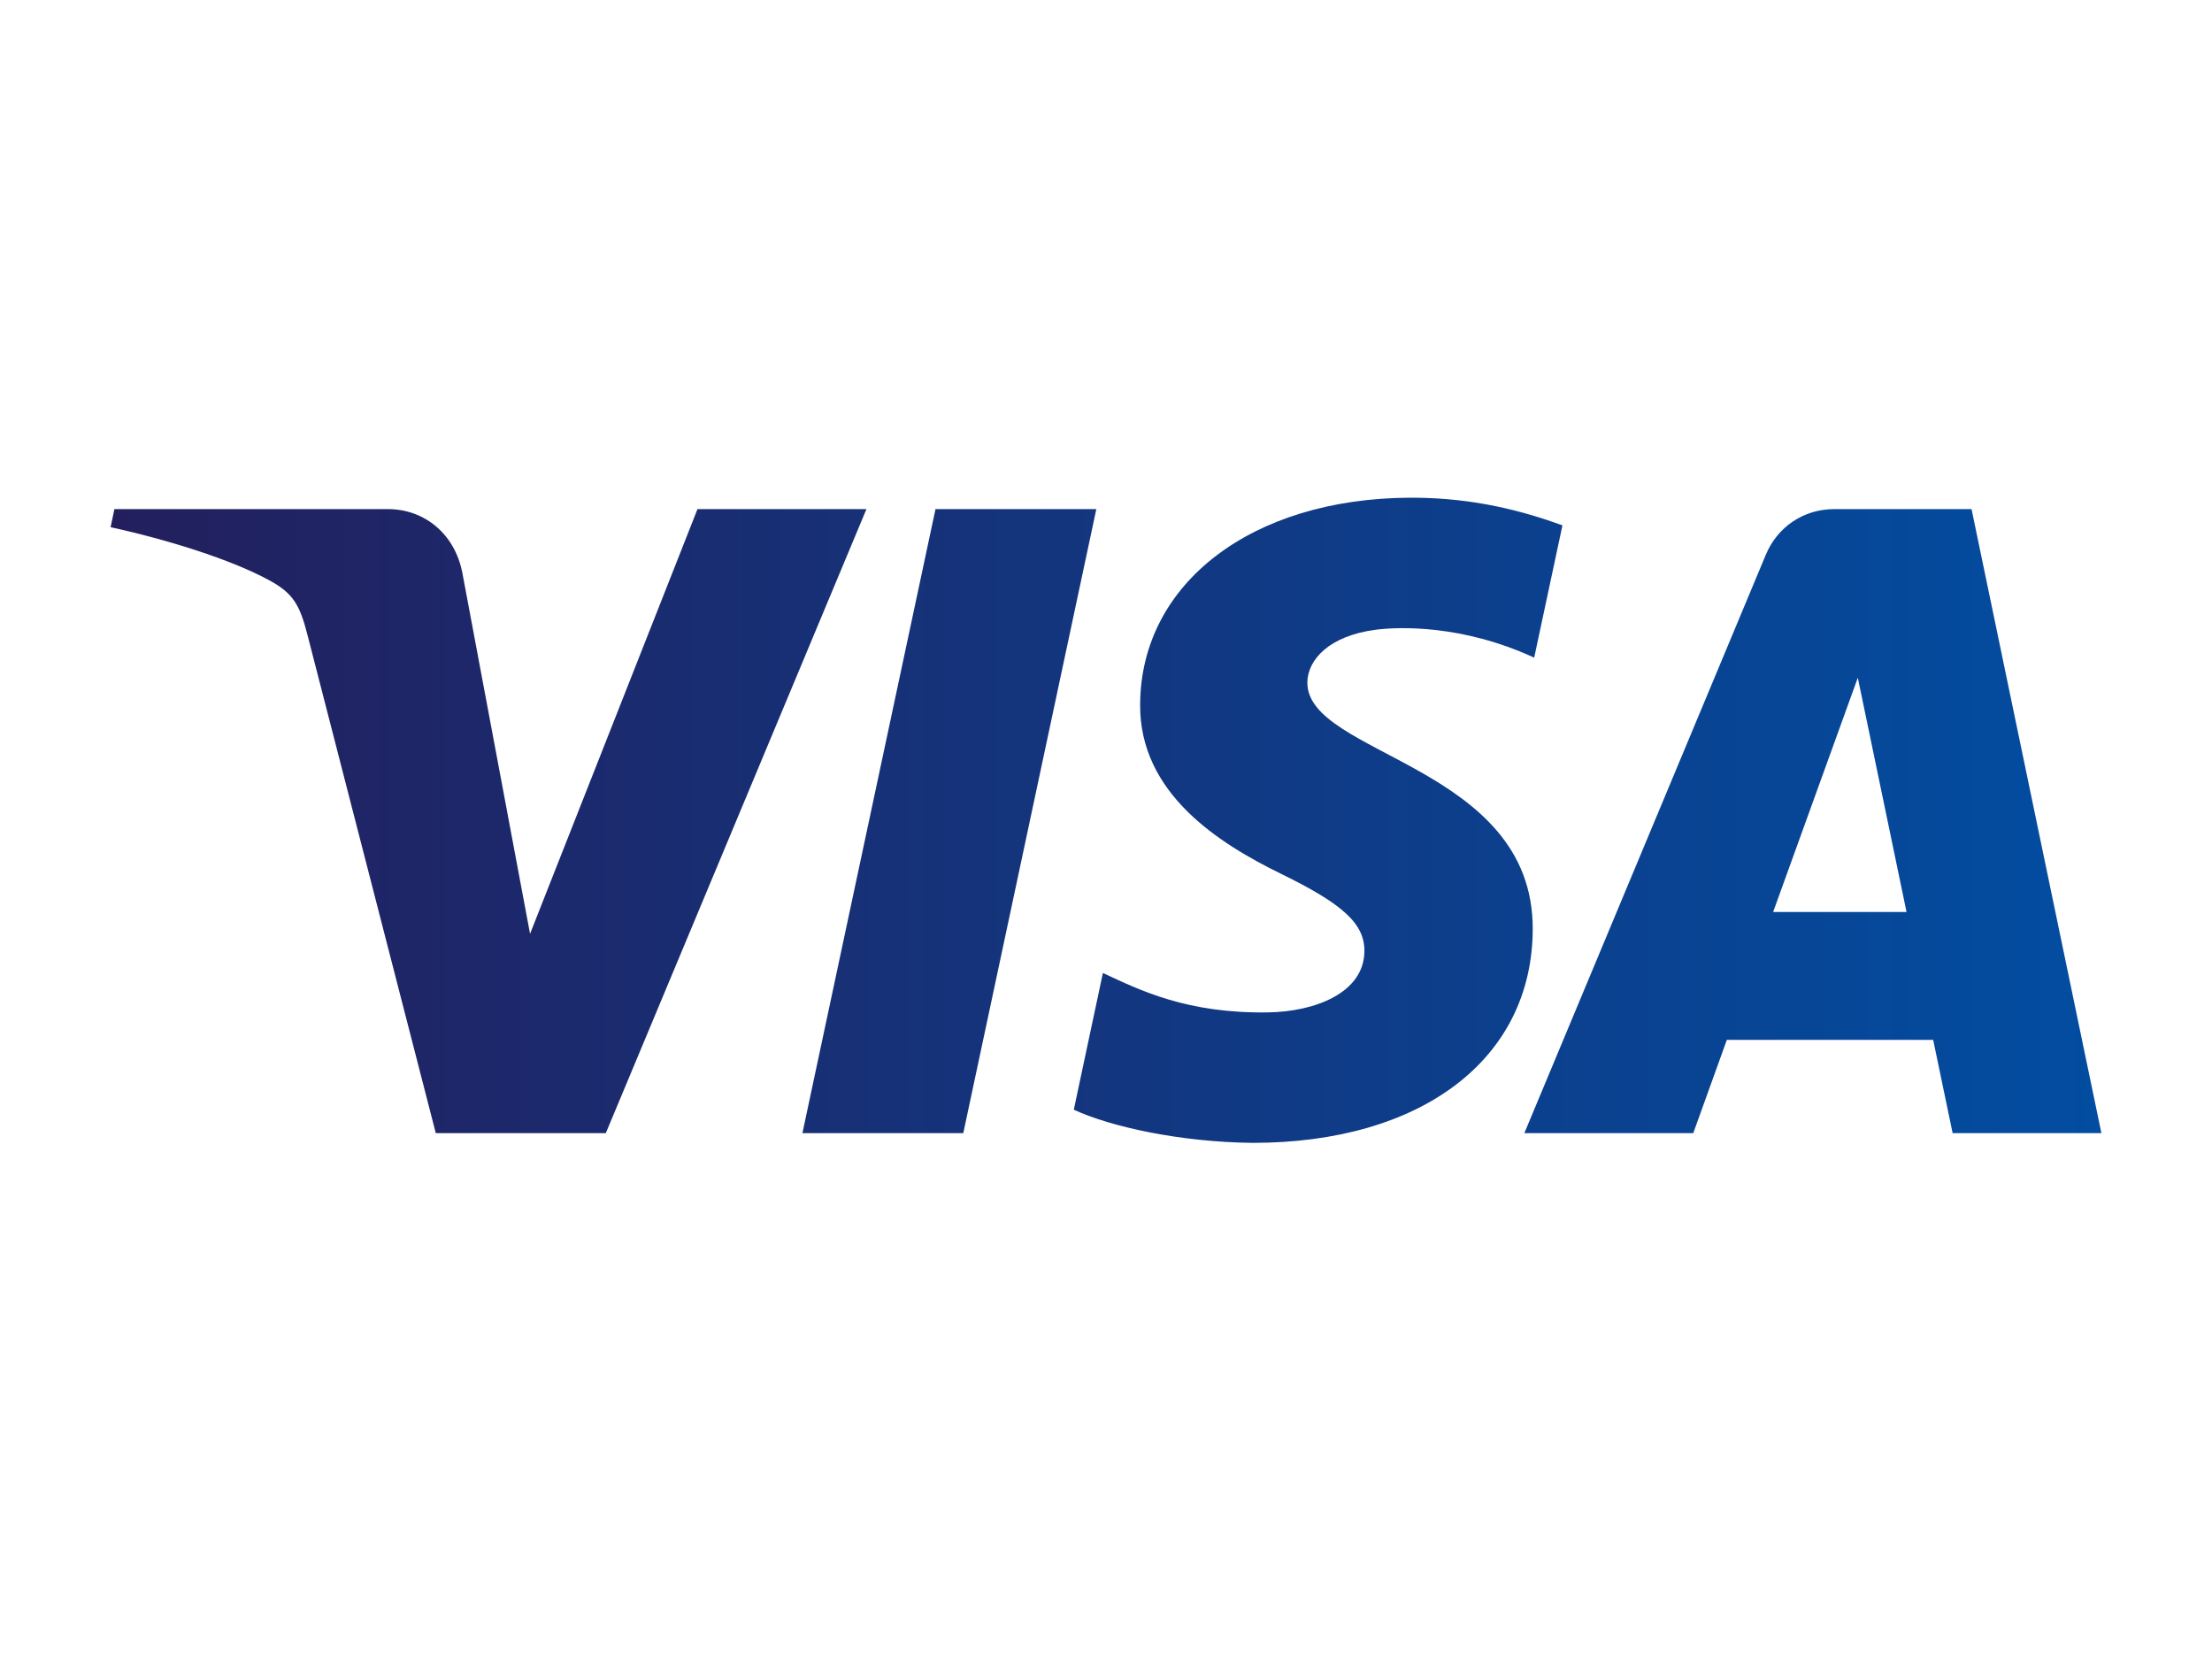
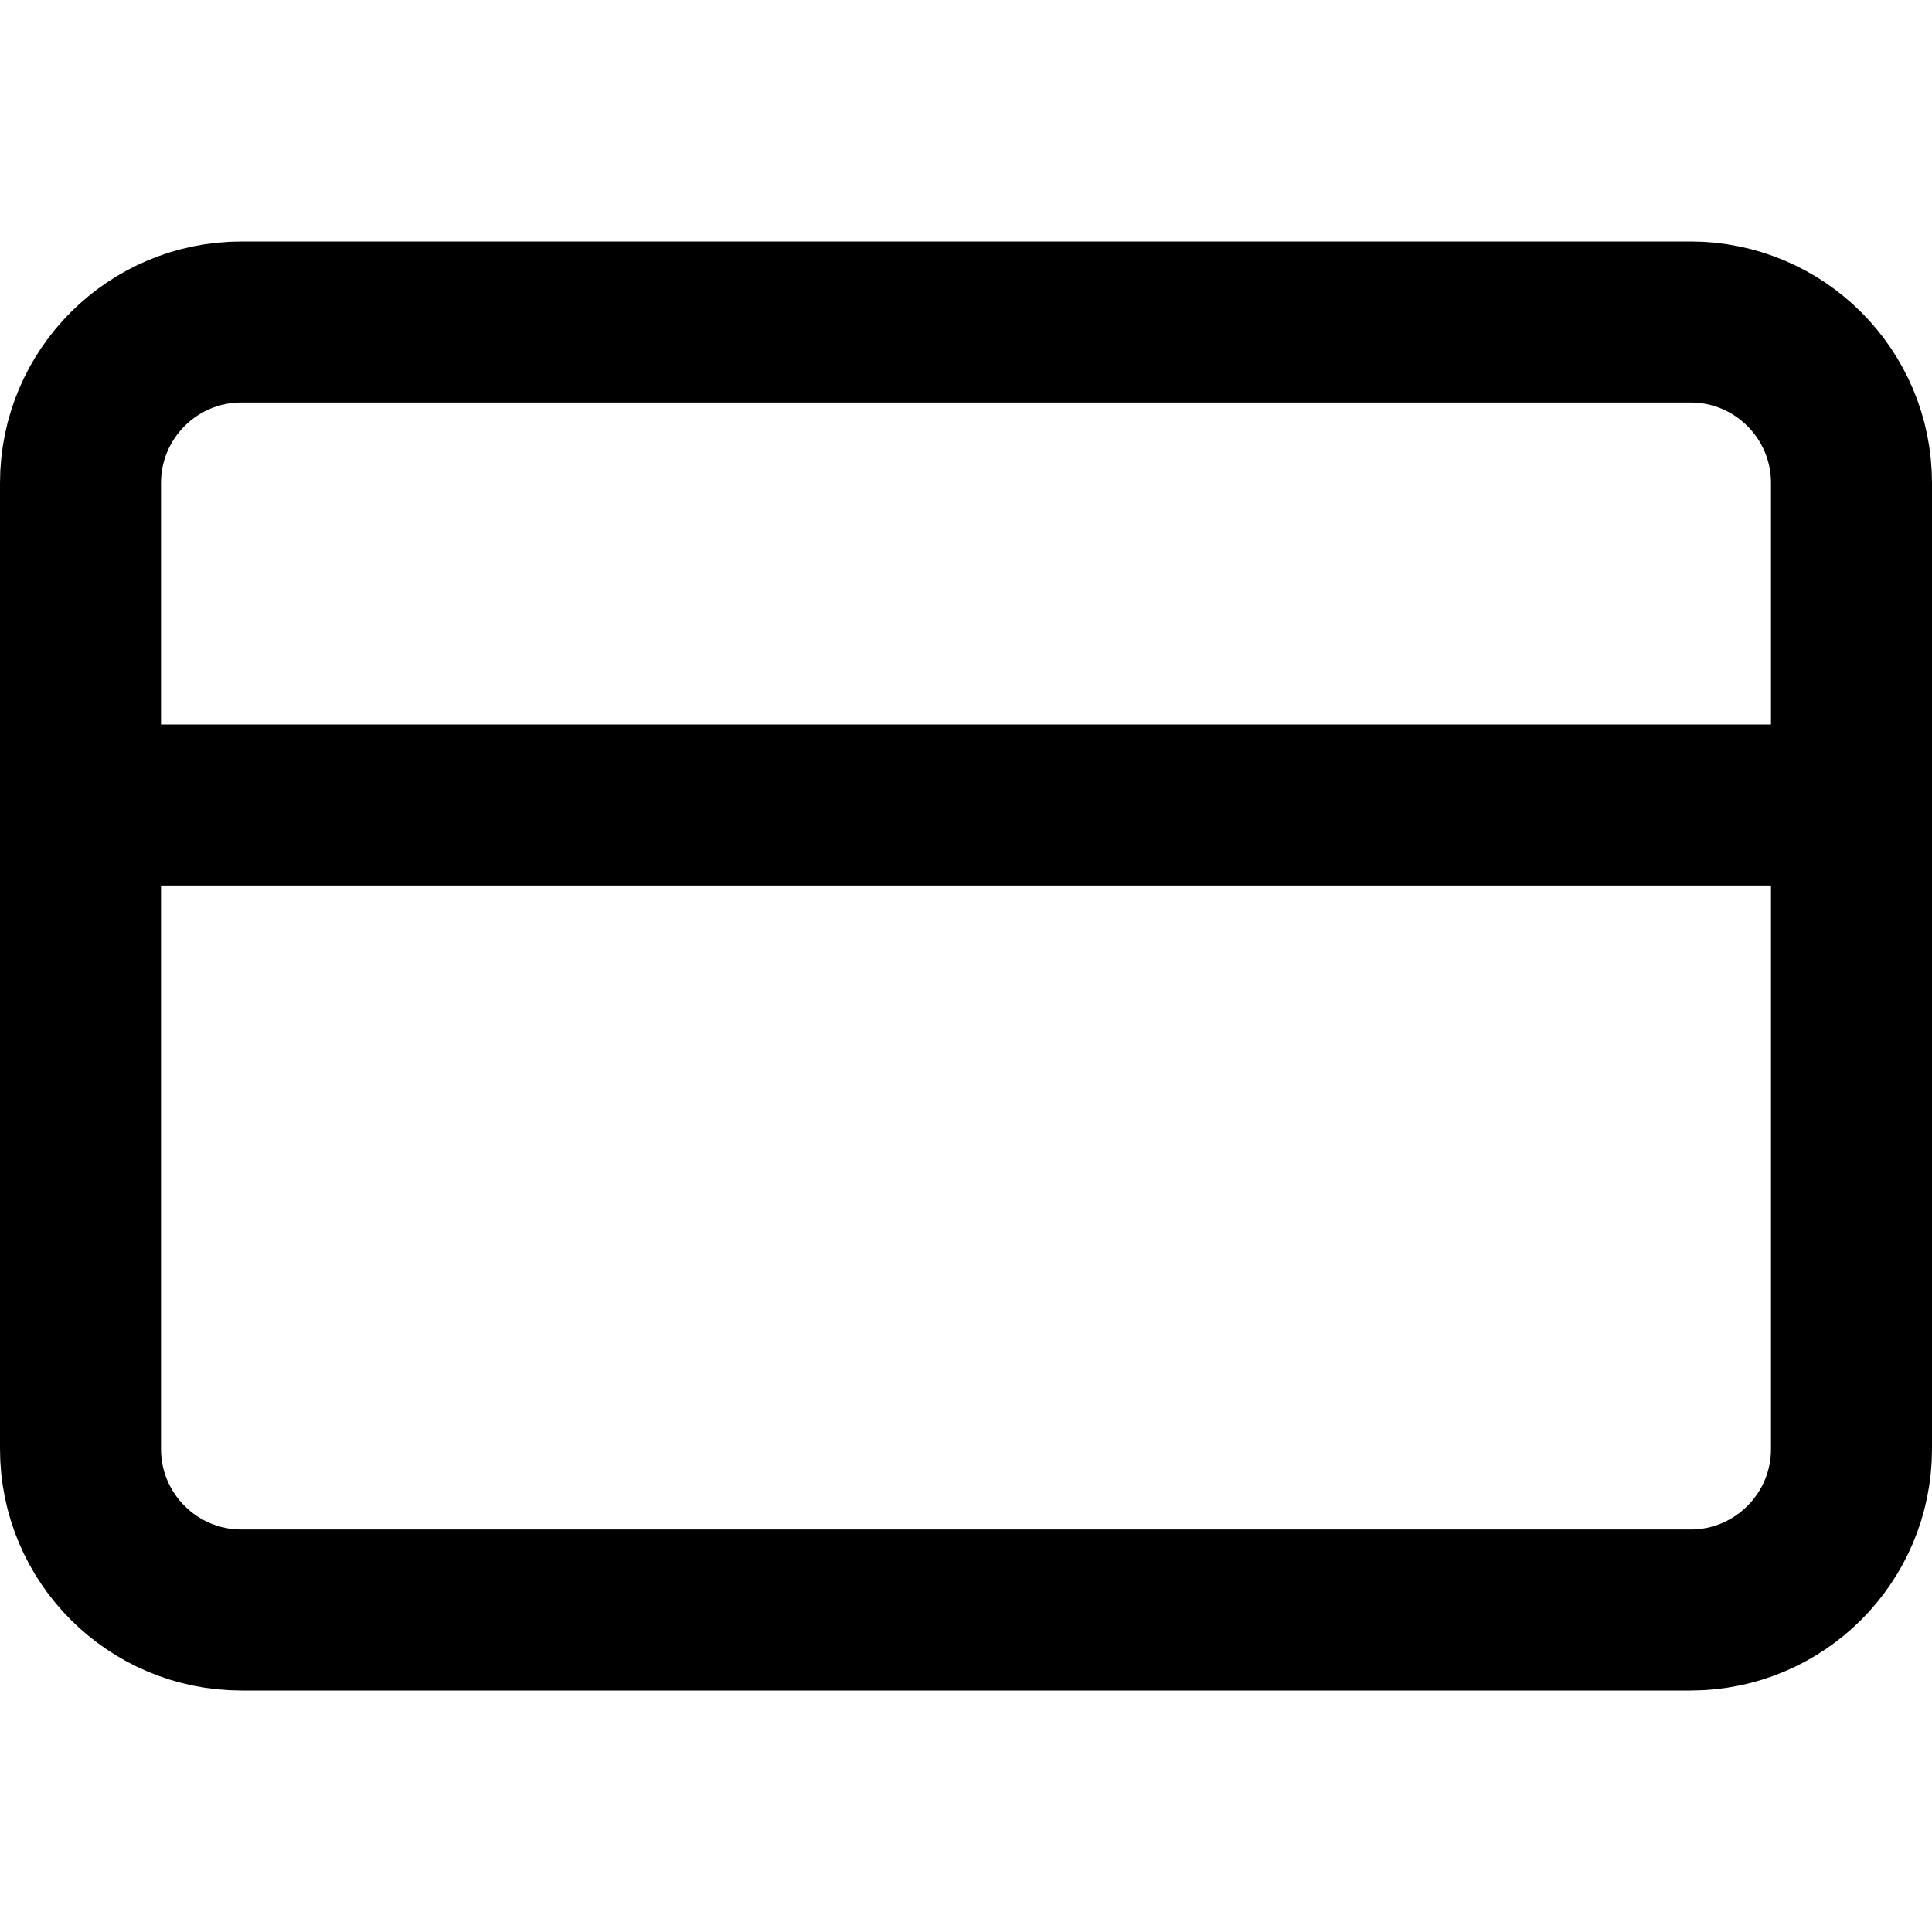
- <svg xmlns="http://www.w3.org/2000/svg" width="120px" height="90px" viewBox="0 0 120 90" version="1.1">
-   <defs>
-     <linearGradient x1="0%" y1="50%" x2="100%" y2="50%" id="linearGradient-1">
-       <stop stop-color="#231F5D" offset="0%" />
-       <stop stop-color="#024DA1" offset="100%" />
-     </linearGradient>
-   </defs>
-   <g id="LOGO-+-SDK-+-payment-icon" stroke="none" stroke-width="1" fill="none" fill-rule="evenodd">
-     <g id="payment" transform="translate(-568, -355)">
-       <g id="creditcard_visa" transform="translate(568, 355)">
-         <g id="payment-4:3bg" transform="translate(-20, -15)" />
-         <g id="VISA" transform="translate(6, 27)" fill="url(#linearGradient-1)" fill-rule="nonzero">
-           <path d="M70.464,0 C61.91,0.047 55.901,4.635 55.852,11.189 L55.852,11.189 C55.795,16.065 60.185,18.782 63.493,20.402 L63.493,20.402 C66.892,22.062 68.032,23.126 68.019,24.609 L68.019,24.609 C67.993,26.881 65.307,27.883 62.796,27.922 L62.796,27.922 C58.408,27.99 55.862,26.732 53.832,25.783 L53.832,25.783 L52.253,33.201 C54.29,34.14 58.054,34.959 61.957,35 L61.957,35 C71.125,35 77.121,30.457 77.15,23.417 L77.15,23.417 C77.188,14.484 64.84,13.991 64.924,9.999 L64.924,9.999 C64.952,8.785 66.103,7.495 68.626,7.164 L68.626,7.164 C69.875,7.001 73.323,6.874 77.229,8.678 L77.229,8.678 L78.762,1.5 C76.688,0.745 74.028,0.018 70.723,0 L70.723,0 L70.464,0 Z M93.507,0.619 C91.831,0.619 90.418,1.596 89.792,3.101 L89.792,3.101 L76.696,34.471 L85.859,34.471 L87.68,29.413 L98.874,29.413 L99.929,34.471 L108,34.471 L100.955,0.619 L93.507,0.619 Z M94.785,9.765 L97.429,22.476 L90.191,22.476 L94.785,9.765 Z M44.75,0.619 L37.531,34.471 L46.258,34.471 L53.475,0.619 L44.75,0.619 Z M31.838,0.619 L22.755,23.659 L19.081,4.069 C18.65,1.882 16.947,0.619 15.056,0.619 L15.056,0.619 L0.206,0.619 L0,1.6 C3.048,2.266 6.512,3.338 8.609,4.481 L8.609,4.481 C9.894,5.181 10.26,5.792 10.683,7.455 L10.683,7.455 L17.641,34.471 L26.865,34.471 L41.004,0.619 L31.838,0.619 Z" />
-         </g>
-       </g>
-     </g>
-   </g>
+ <svg xmlns="http://www.w3.org/2000/svg" viewBox="0 0 24 24" fill="none" stroke="currentColor" stroke-width="2" stroke-linecap="round" stroke-linejoin="round">
+   <rect x="1" y="4" width="22" height="16" rx="2" ry="2" />
+   <line x1="1" y1="10" x2="23" y2="10" />
</svg>
